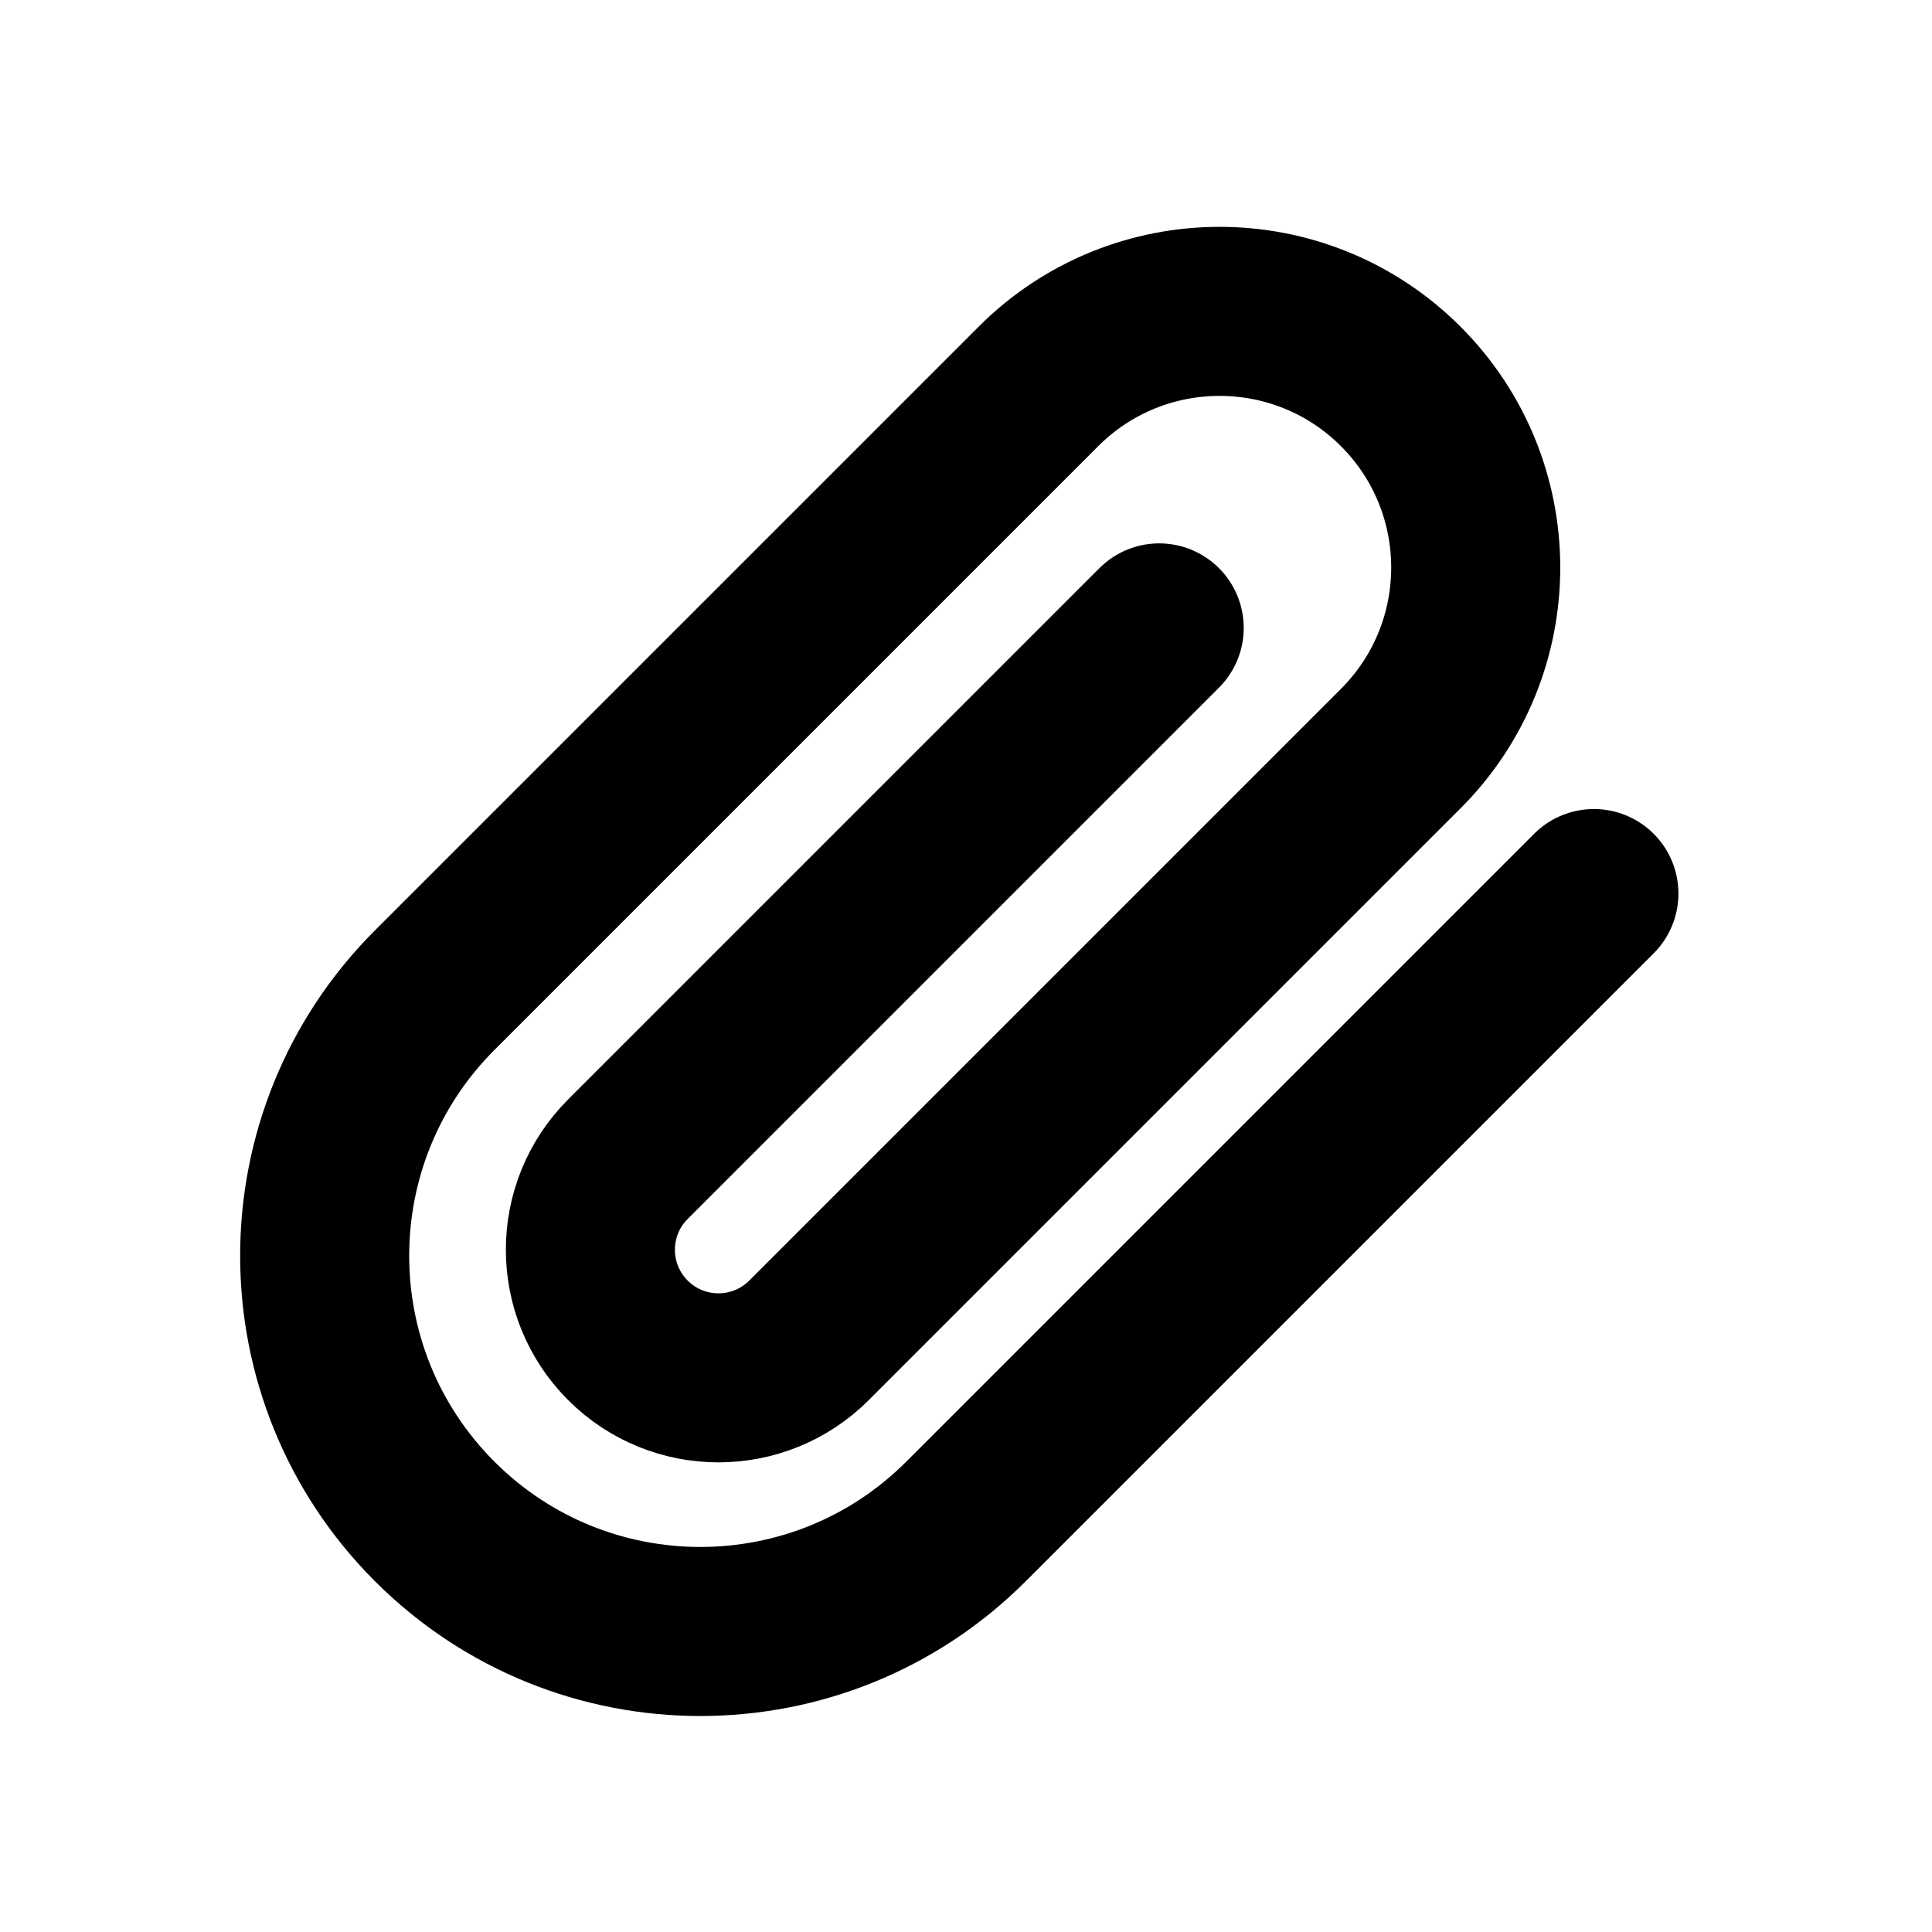
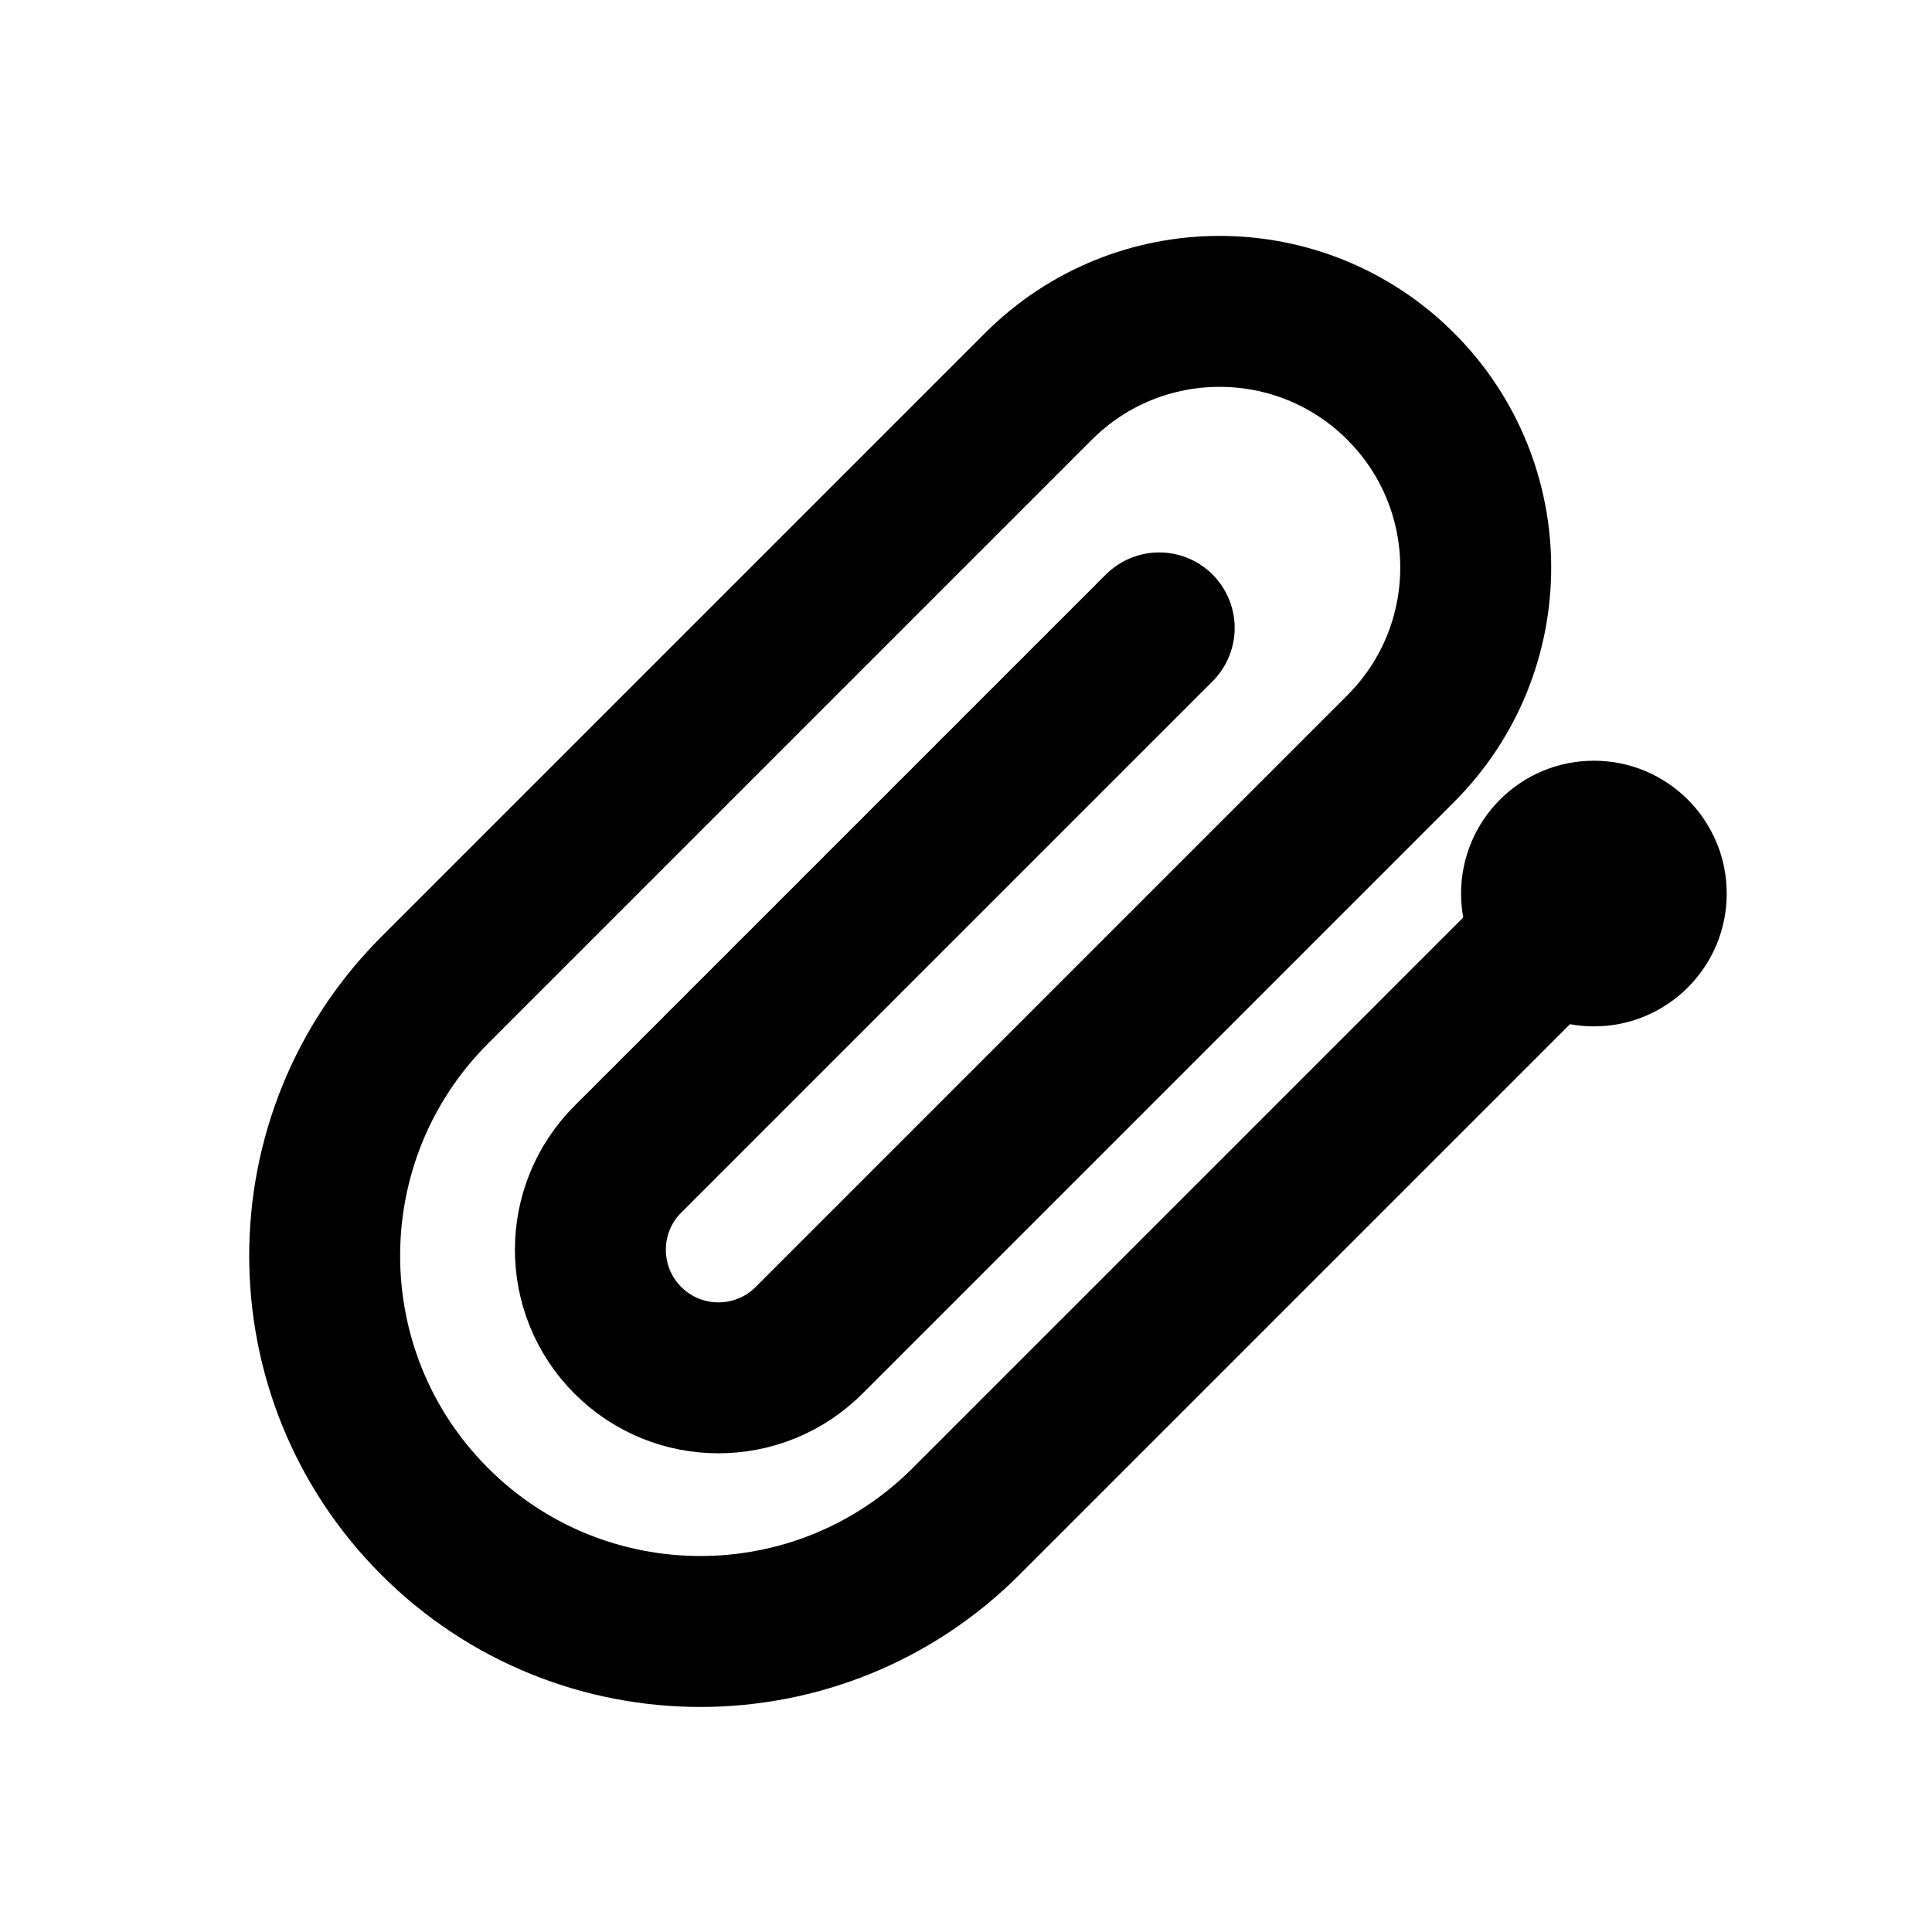
- <svg xmlns="http://www.w3.org/2000/svg" viewBox="0 0 16 16" fill="none" stroke="currentColor" stroke-width="1.4" stroke-linecap="round" stroke-linejoin="round">
+ <svg xmlns="http://www.w3.org/2000/svg" viewBox="0 0 16 16" fill="none" stroke="currentColor" stroke-width="1.25" stroke-linecap="round" stroke-linejoin="round">
  <path d="M13.2 7.4 8 12.6a3.11 3.11 0 0 1-4.4-4.4l5-5a2.12 2.12 0 0 1 3 3L6.7 11.1a1.06 1.06 0 0 1-1.5-1.5l4.4-4.4" />
+   <circle cx="13.2" cy="7.4" r="1.1" fill="currentColor" stroke="none" />
</svg>
